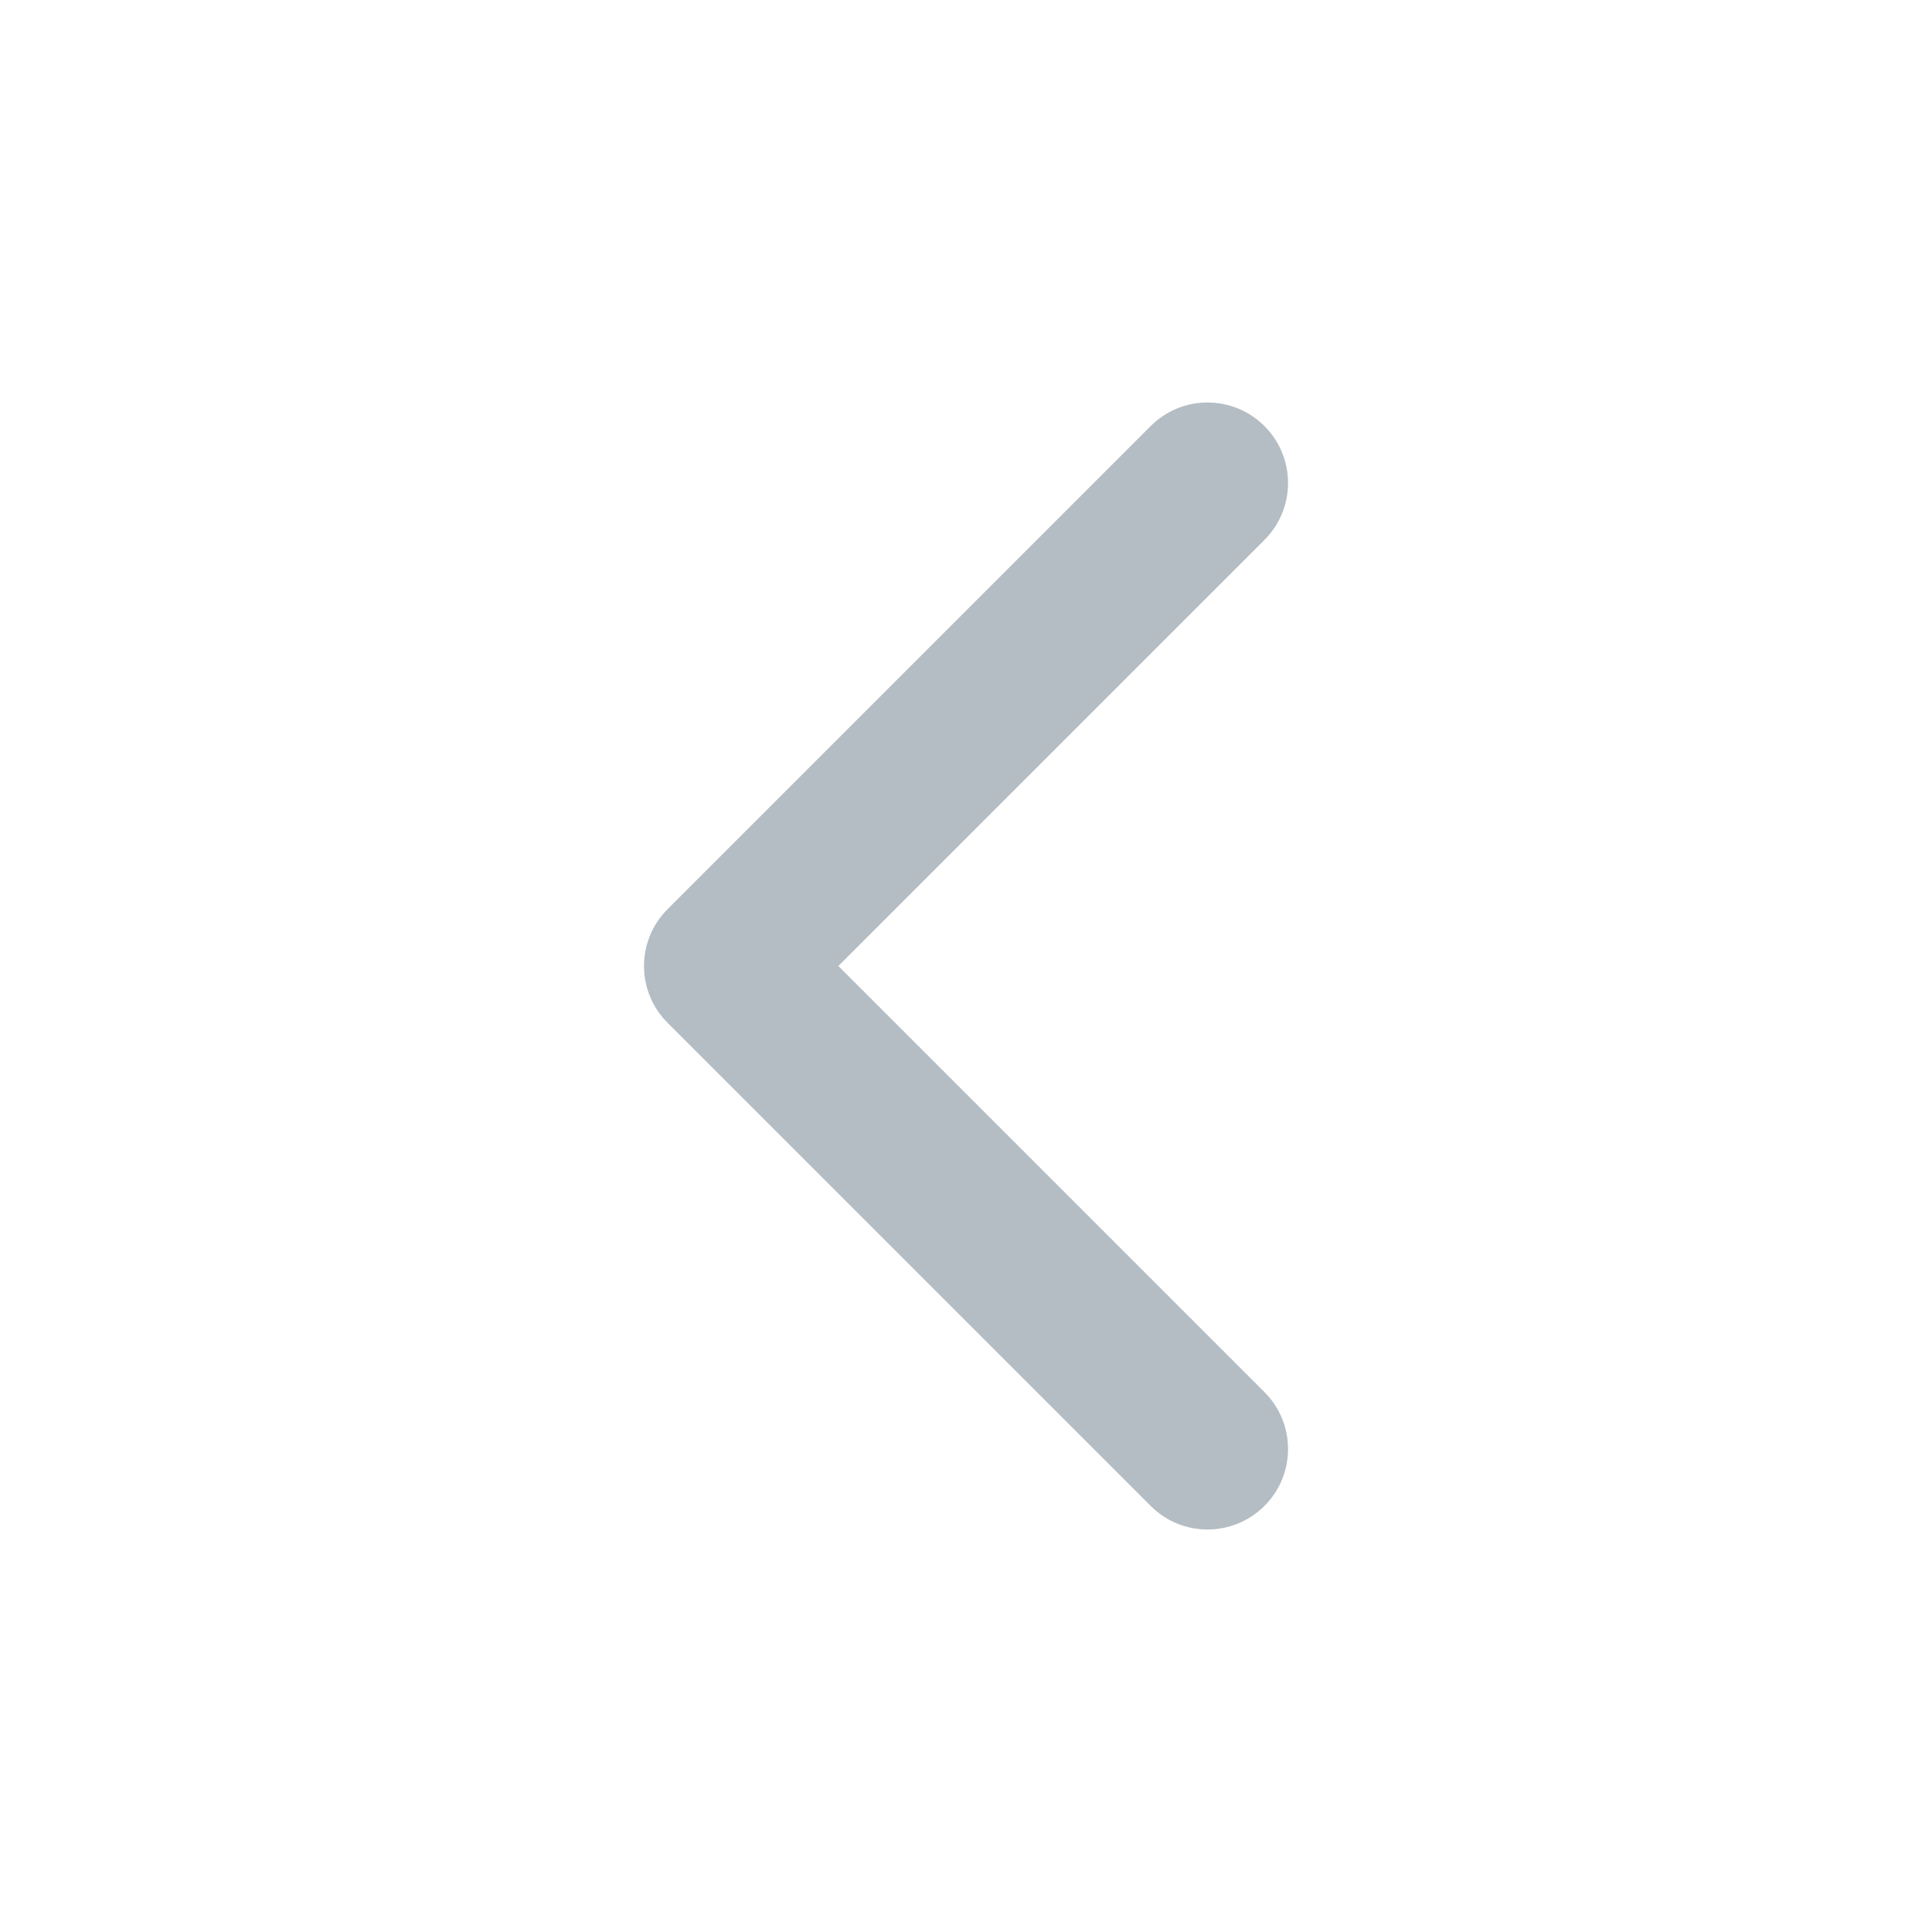
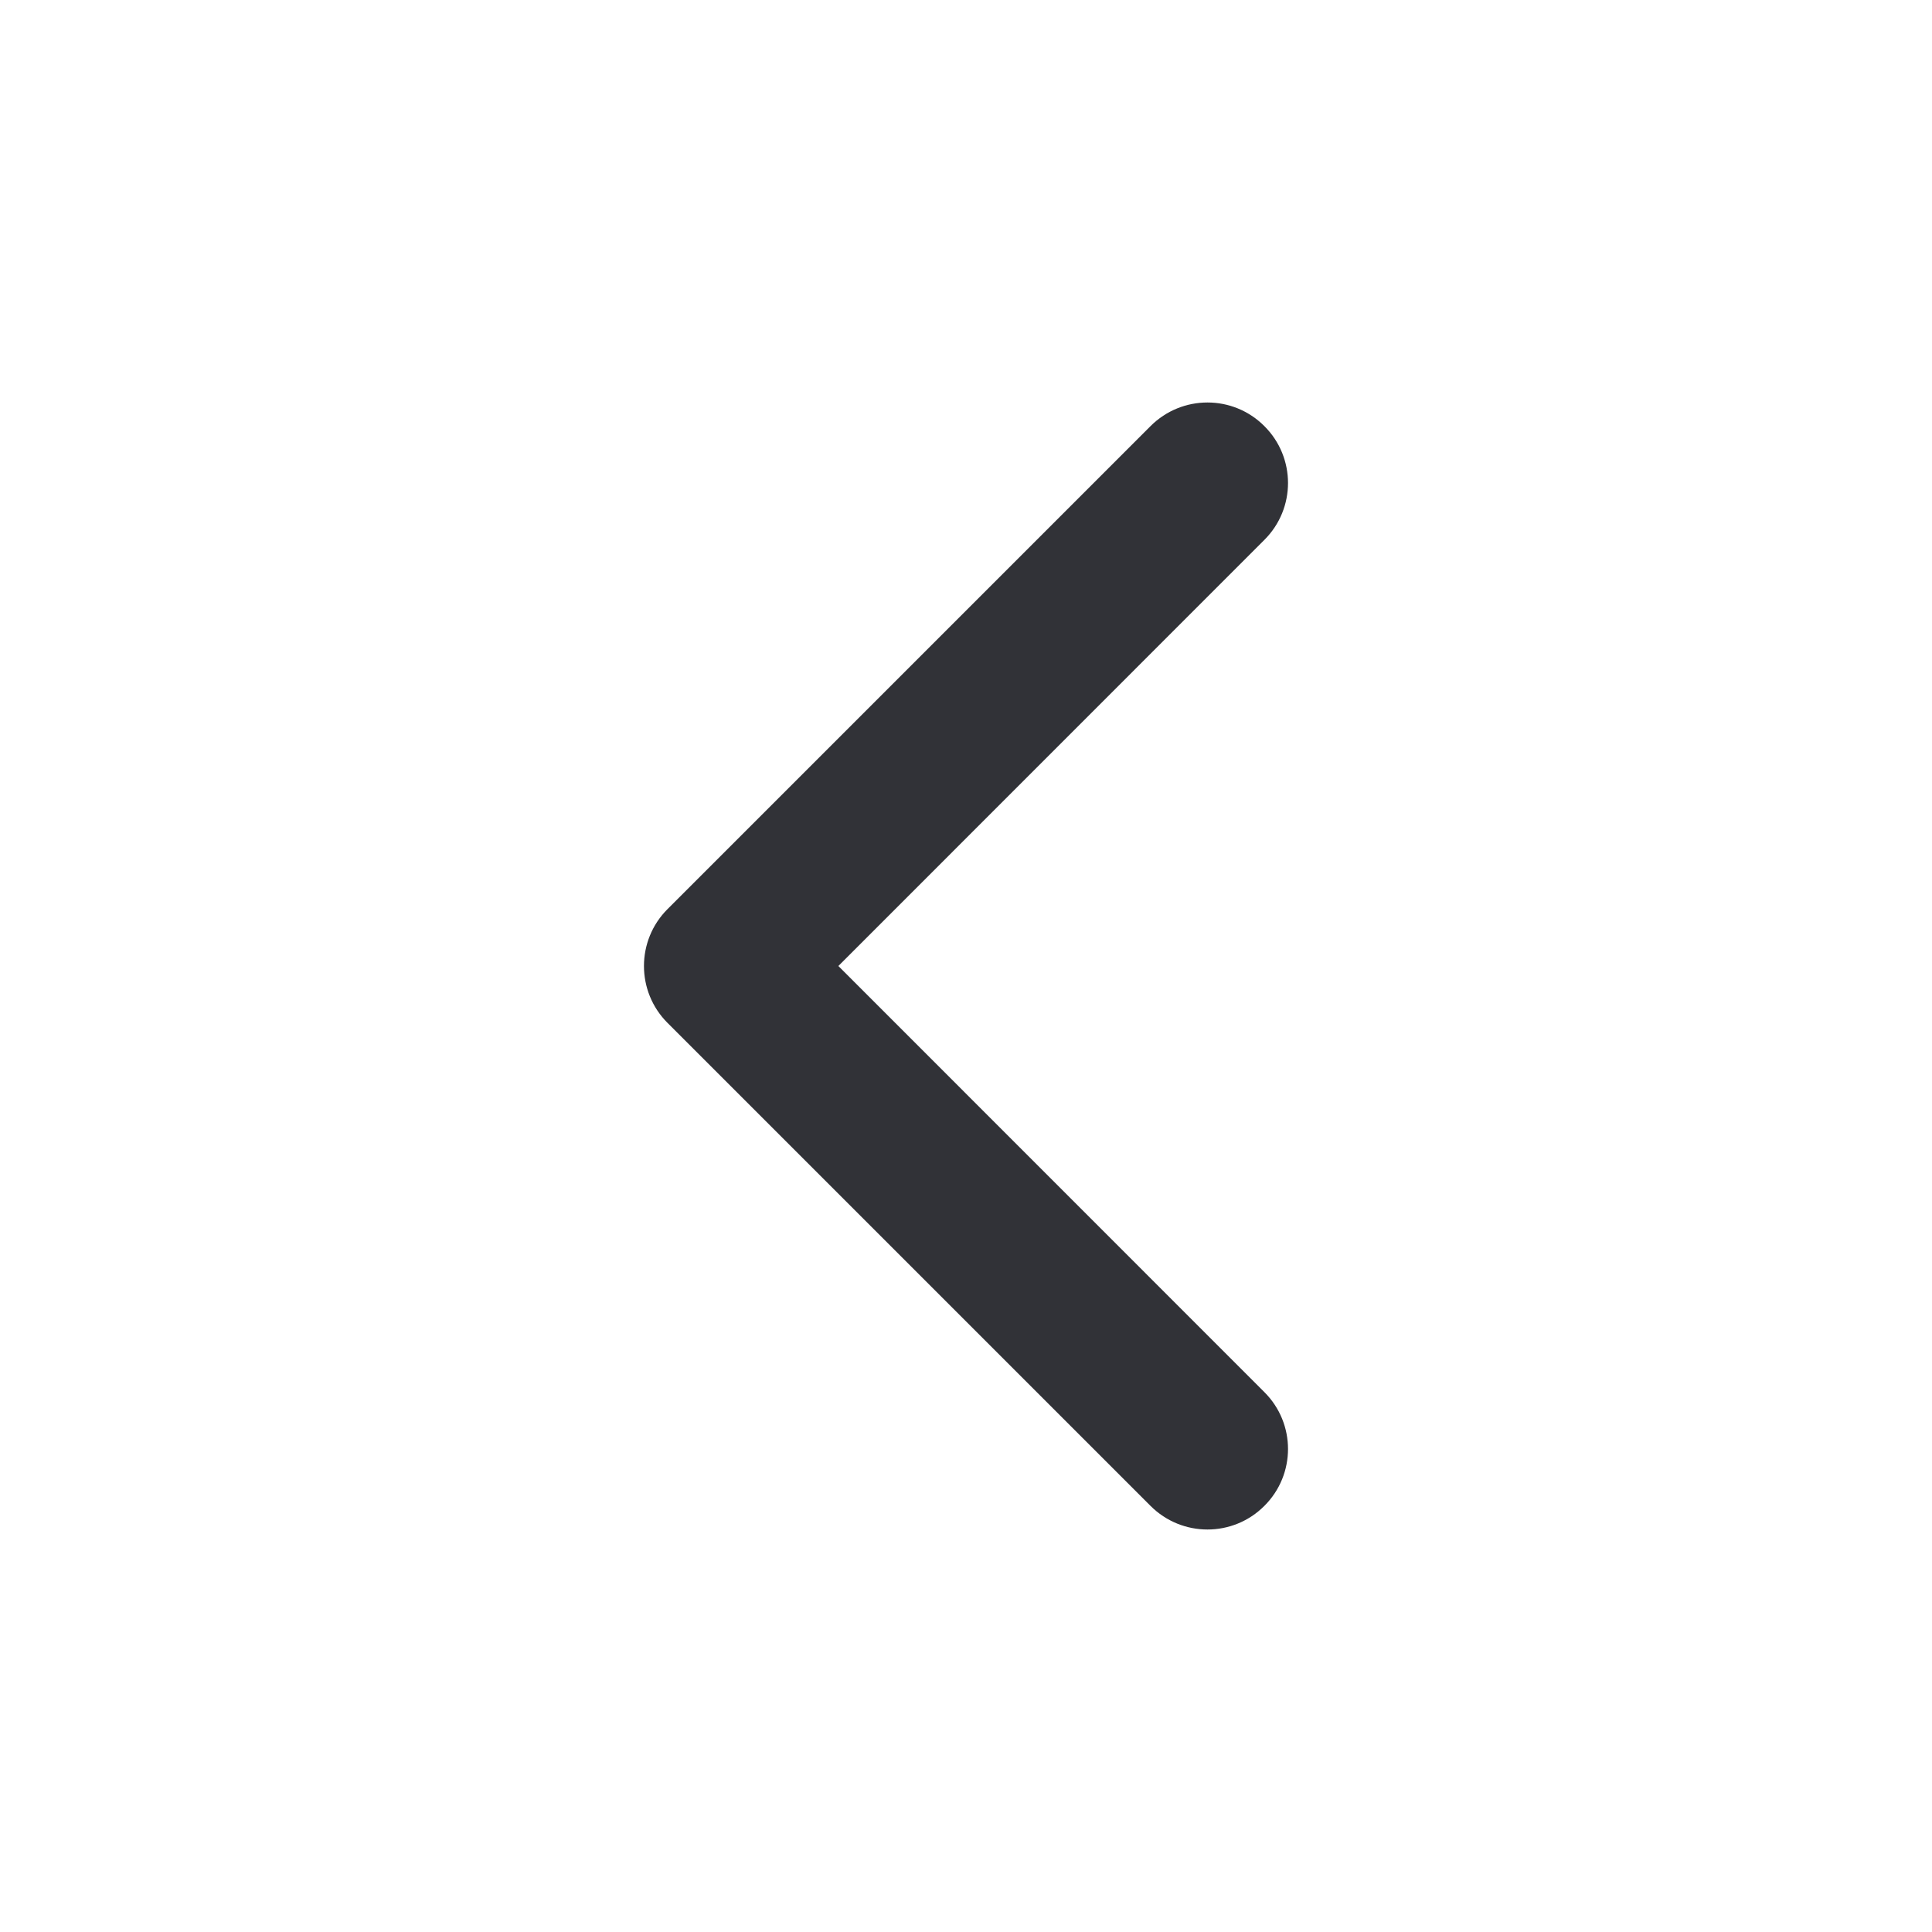
<svg xmlns="http://www.w3.org/2000/svg" width="16" height="16" viewBox="0 0 16 16" fill="none">
-   <path fill-rule="evenodd" clip-rule="evenodd" d="M10.472 3.529C10.211 3.268 9.789 3.268 9.529 3.529L5.529 7.529C5.268 7.789 5.268 8.211 5.529 8.471L9.529 12.471C9.789 12.732 10.211 12.732 10.472 12.471C10.732 12.211 10.732 11.789 10.472 11.529L6.943 8L10.472 4.471C10.732 4.211 10.732 3.789 10.472 3.529Z" fill="#B4BDC4" />
+   <path fill-rule="evenodd" clip-rule="evenodd" d="M10.471 3.529C10.211 3.268 9.789 3.268 9.528 3.529L5.528 7.529C5.268 7.789 5.268 8.211 5.528 8.471L9.528 12.471C9.789 12.732 10.211 12.732 10.471 12.471C10.732 12.211 10.732 11.789 10.471 11.529L6.943 8L10.471 4.471C10.732 4.211 10.732 3.789 10.471 3.529Z" fill="#313237" />
</svg>
